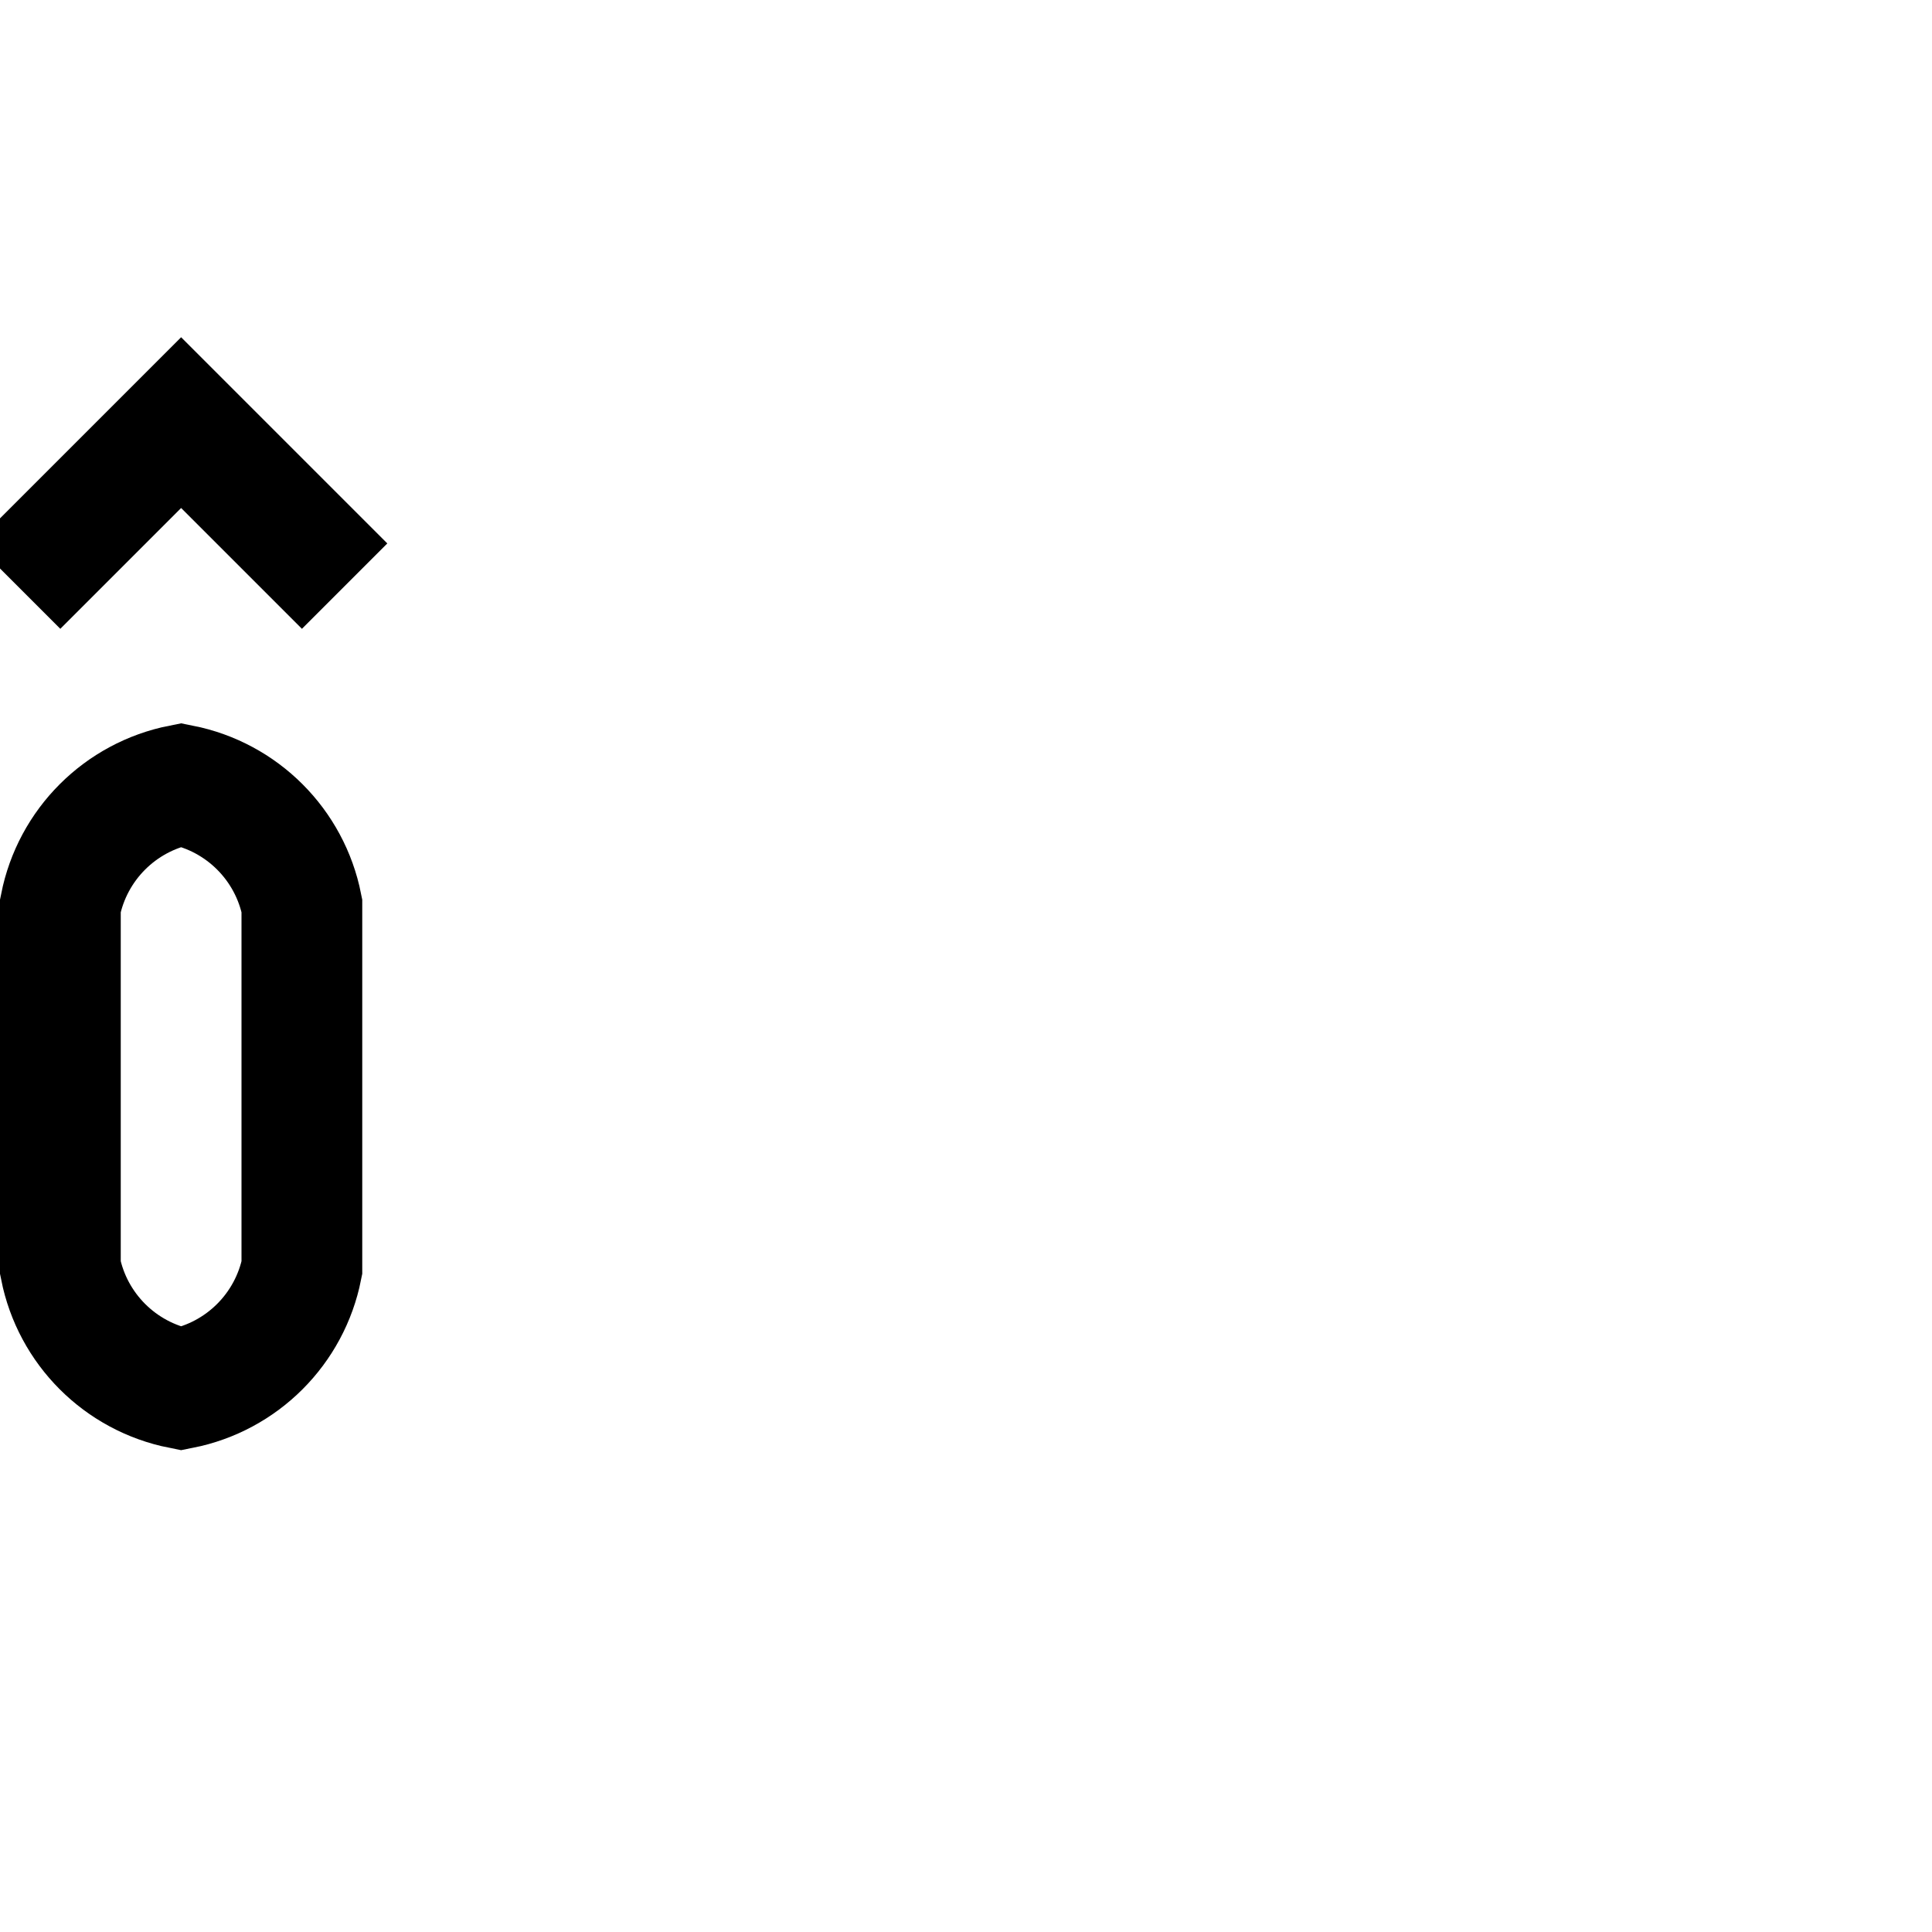
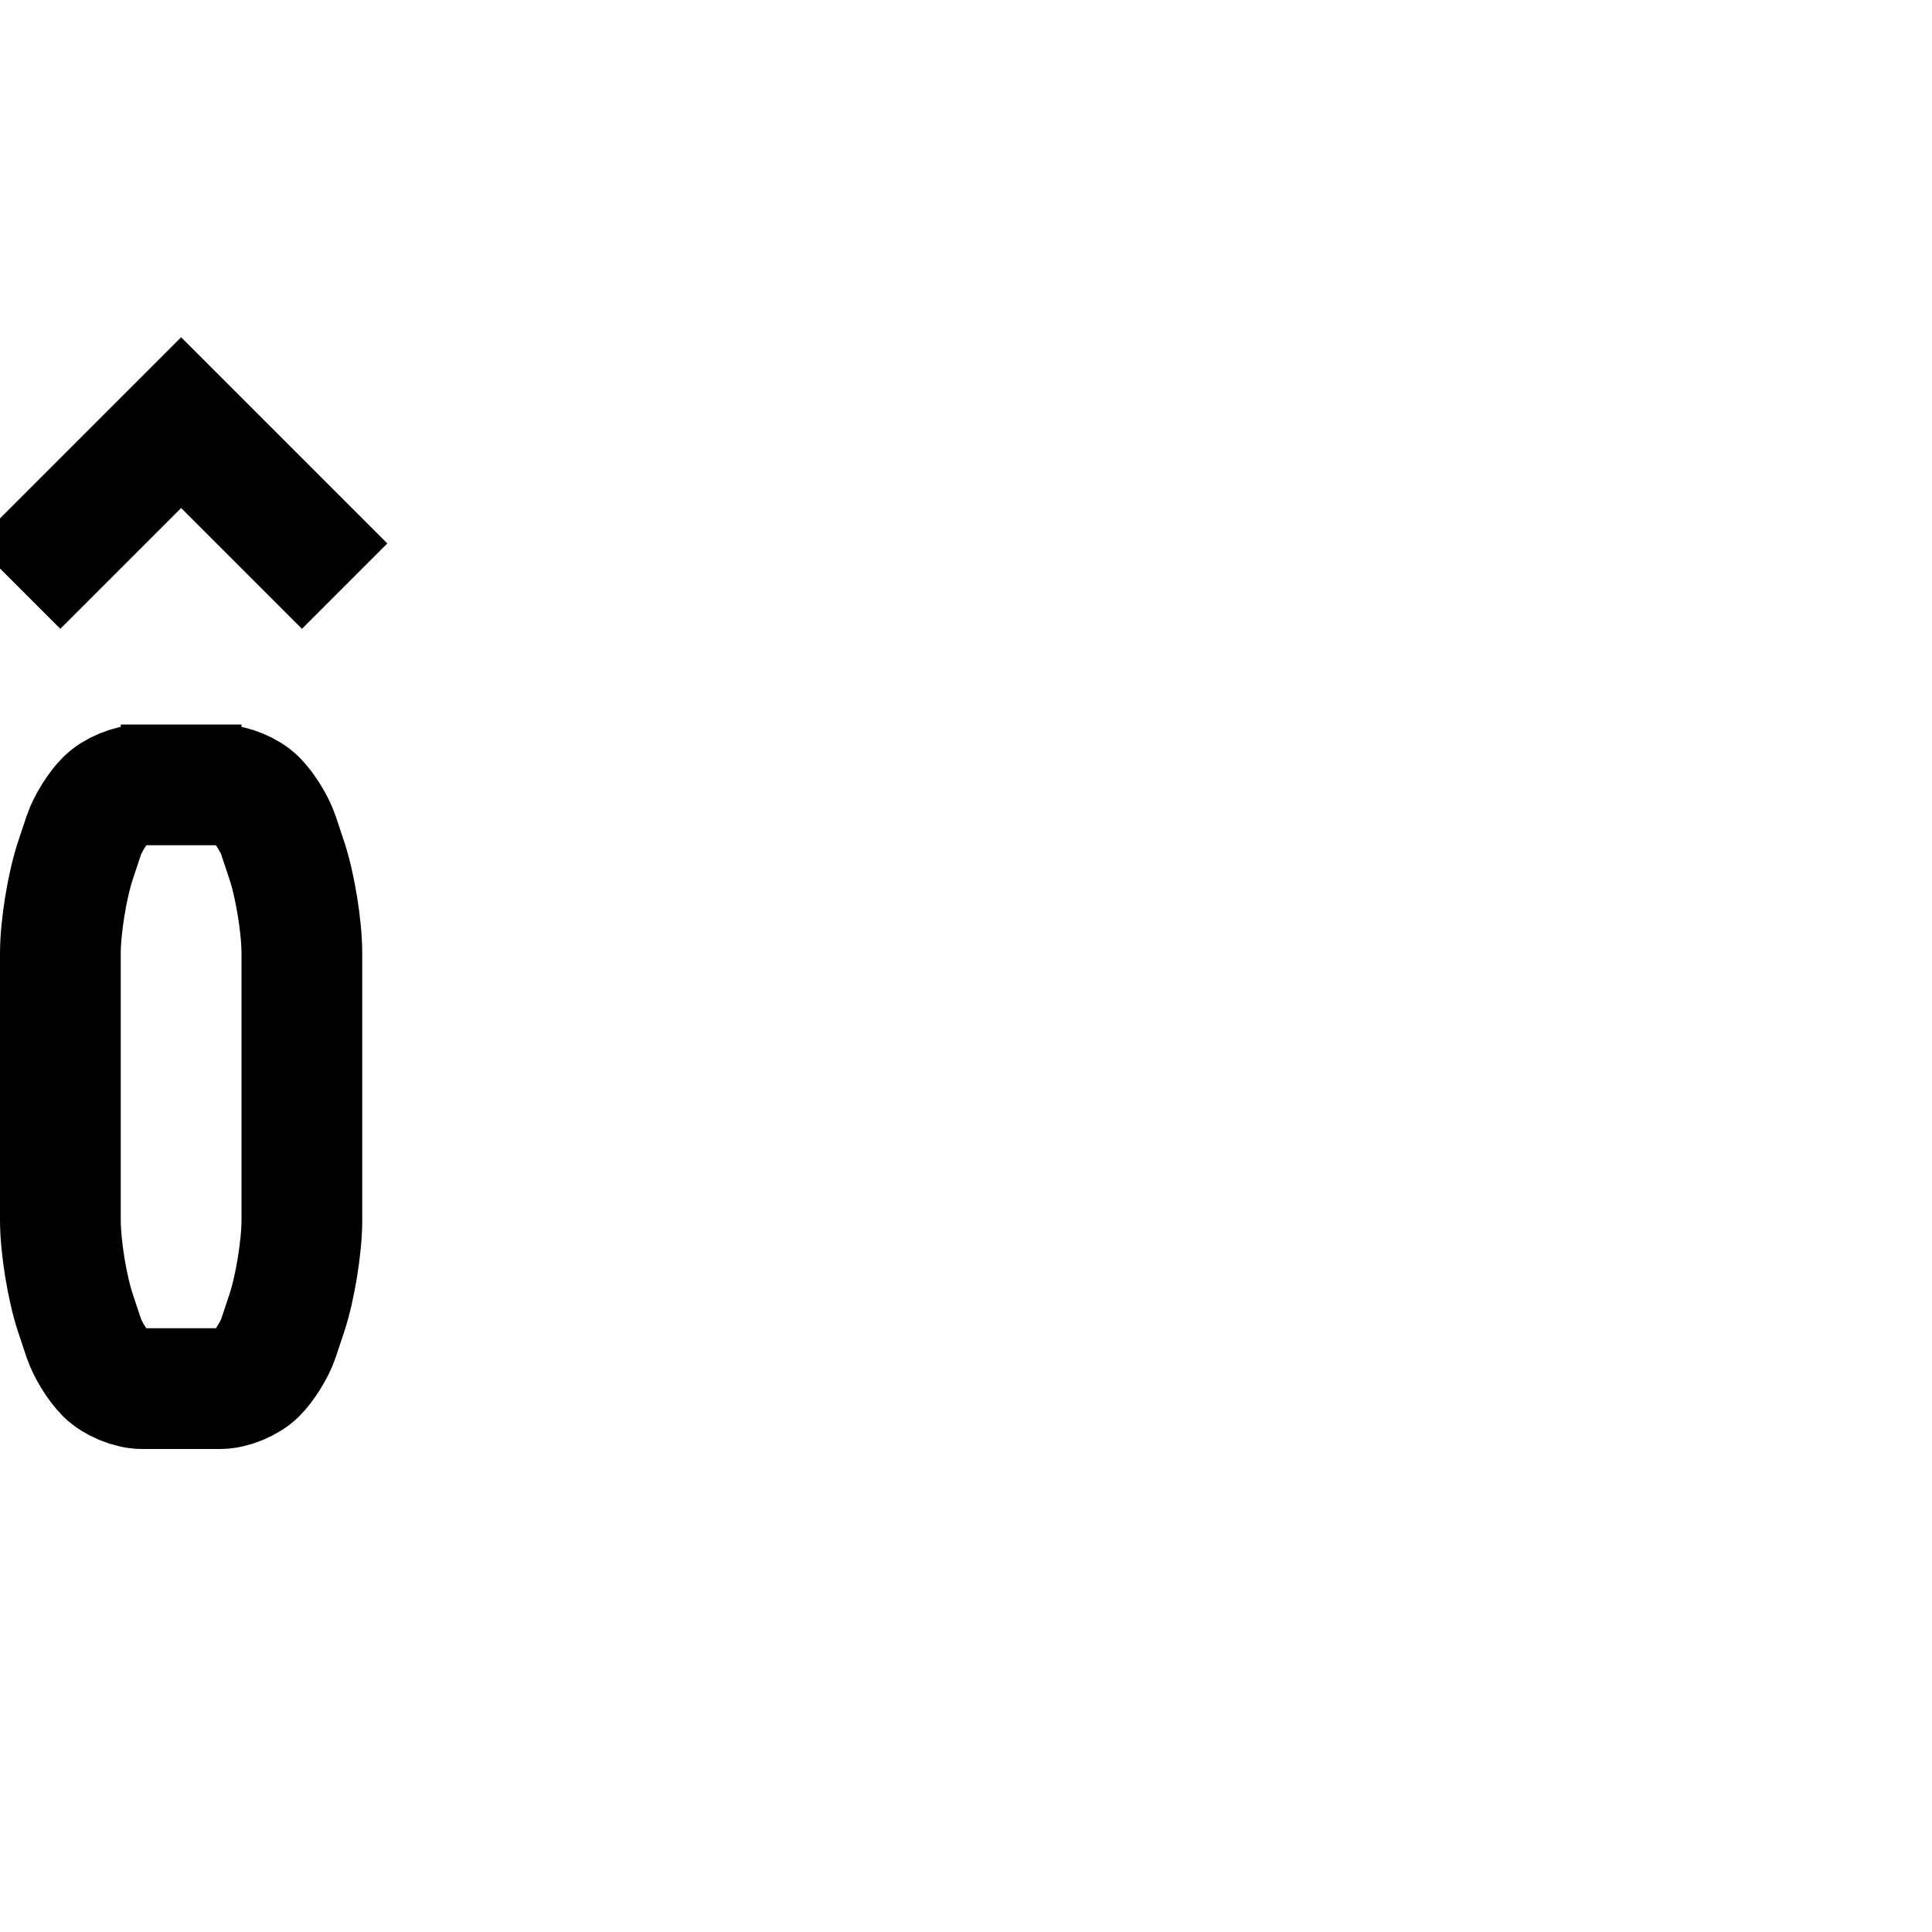
<svg xmlns="http://www.w3.org/2000/svg" viewBox="0 0 16 16" width="160" height="160">
-   <path d="M0.146 4.854 C0.480 4.520 1.167 3.833 1.500 3.500 C1.833 3.833 2.520 4.520 2.854 4.854  M0.500 7.500 C0.500 8.500 0.500 9.500 0.500 10.500 C0.600 11.005 0.995 11.400 1.500 11.500 C2.005 11.400 2.400 11.005 2.500 10.500 C2.500 9.500 2.500 8.500 2.500 7.500 C2.400 6.995 2.005 6.600 1.500 6.500 C0.995 6.600 0.600 6.995 0.500 7.500 Z" fill="none" stroke="#000" stroke-width="1.0" stroke-linecap="butt" stroke-linejoin="miter" stroke-miterlimit="4" />
+   <path d="M1.000 6.500 C1.108 6.500 1.715 6.500 1.823 6.500 C1.921 6.500 2.056 6.556 2.125 6.625 C2.194 6.694 2.275 6.825 2.306 6.918 C2.329 6.987 2.352 7.056 2.375 7.125 C2.444 7.332 2.500 7.677 2.500 7.895 C2.500 7.930 2.500 7.965 2.500 8.000 C2.500 8.276 2.500 8.724 2.500 9.000 C2.500 9.276 2.500 9.724 2.500 10.000 C2.500 10.035 2.500 10.070 2.500 10.105 C2.500 10.323 2.444 10.668 2.375 10.875 C2.352 10.944 2.329 11.013 2.306 11.082 C2.275 11.175 2.194 11.306 2.125 11.375 C2.056 11.444 1.921 11.500 1.823 11.500 C1.799 11.500 1.774 11.500 1.750 11.500 C1.612 11.500 1.388 11.500 1.250 11.500 C1.226 11.500 1.201 11.500 1.177 11.500 C1.079 11.500 0.944 11.444 0.875 11.375 C0.806 11.306 0.725 11.175 0.694 11.082 C0.671 11.013 0.648 10.944 0.625 10.875 C0.556 10.668 0.500 10.323 0.500 10.105 C0.500 10.070 0.500 10.035 0.500 10.000 C0.500 9.724 0.500 9.276 0.500 9.000 C0.500 8.724 0.500 8.276 0.500 8.000 C0.500 7.965 0.500 7.930 0.500 7.895 C0.500 7.677 0.556 7.332 0.625 7.125 C0.648 7.056 0.671 6.987 0.694 6.918 C0.725 6.825 0.806 6.694 0.875 6.625 C0.944 6.556 1.079 6.500 1.177 6.500 C1.285 6.500 1.892 6.500 2.000 6.500  M0.146 4.854 C0.480 4.520 1.167 3.833 1.500 3.500 C1.833 3.833 2.520 4.520 2.854 4.854 " fill="none" stroke="#000" stroke-width="1.0" stroke-linecap="butt" stroke-linejoin="miter" stroke-miterlimit="4" />
</svg>
